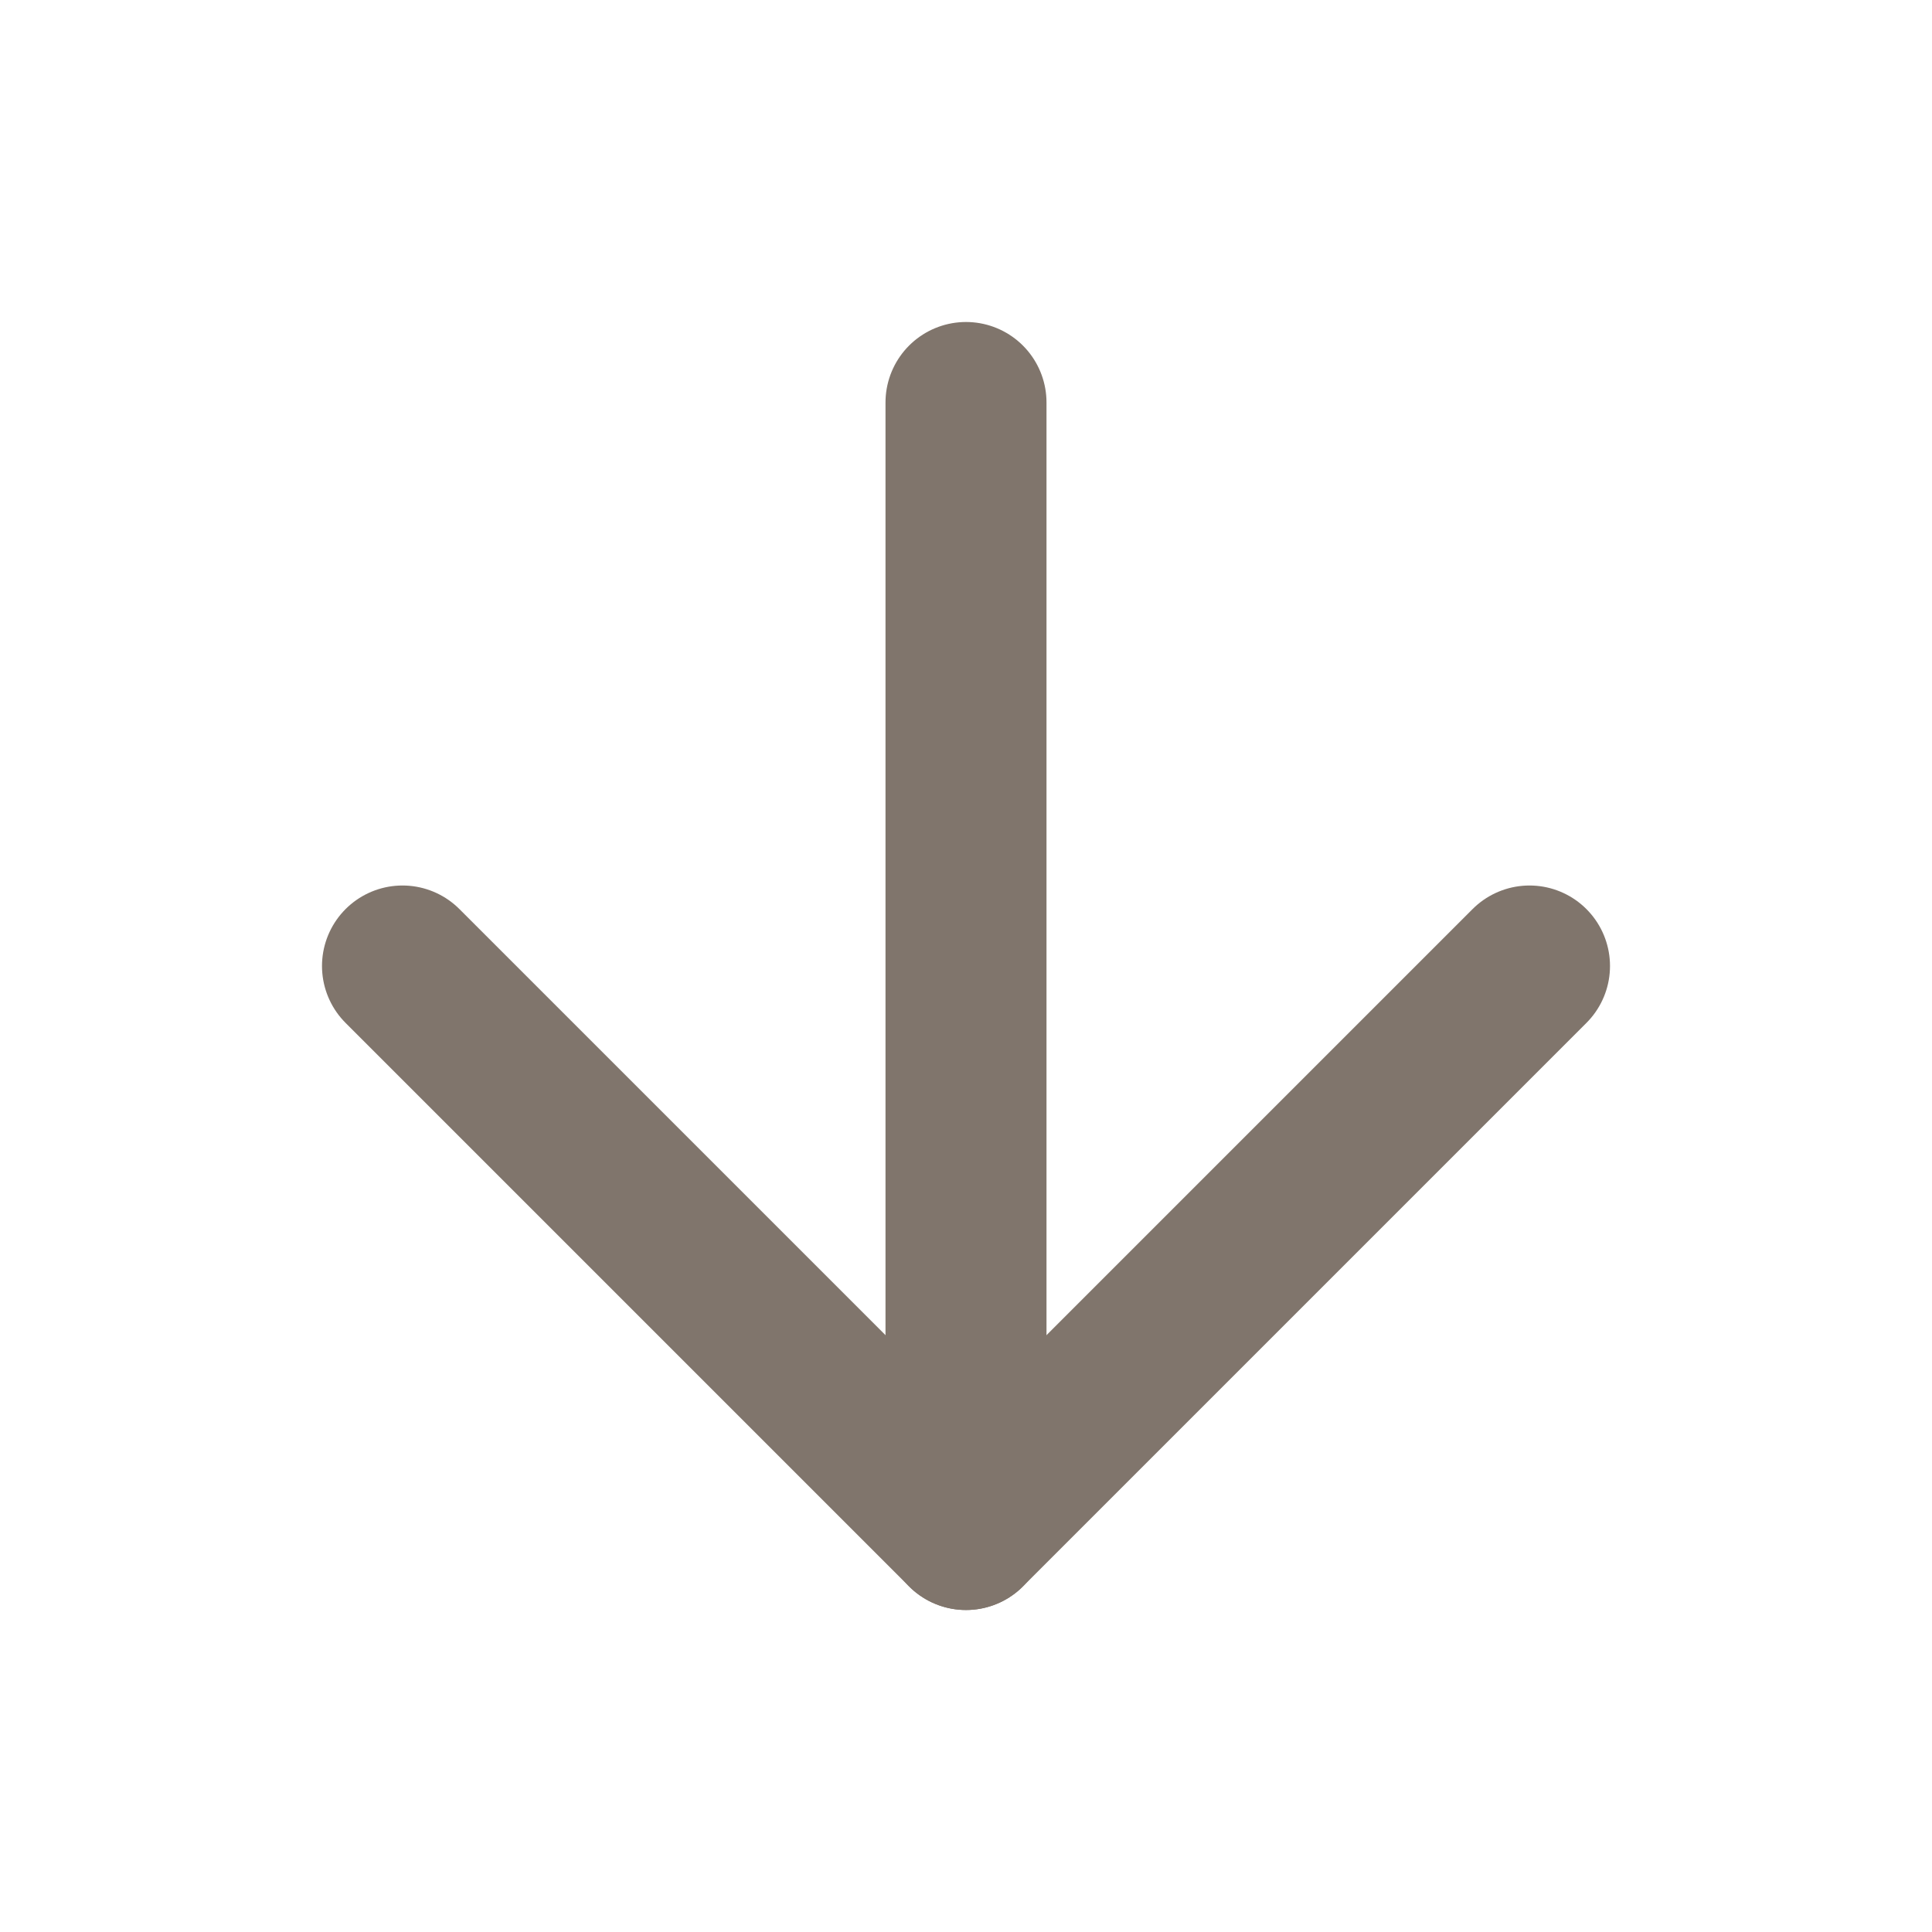
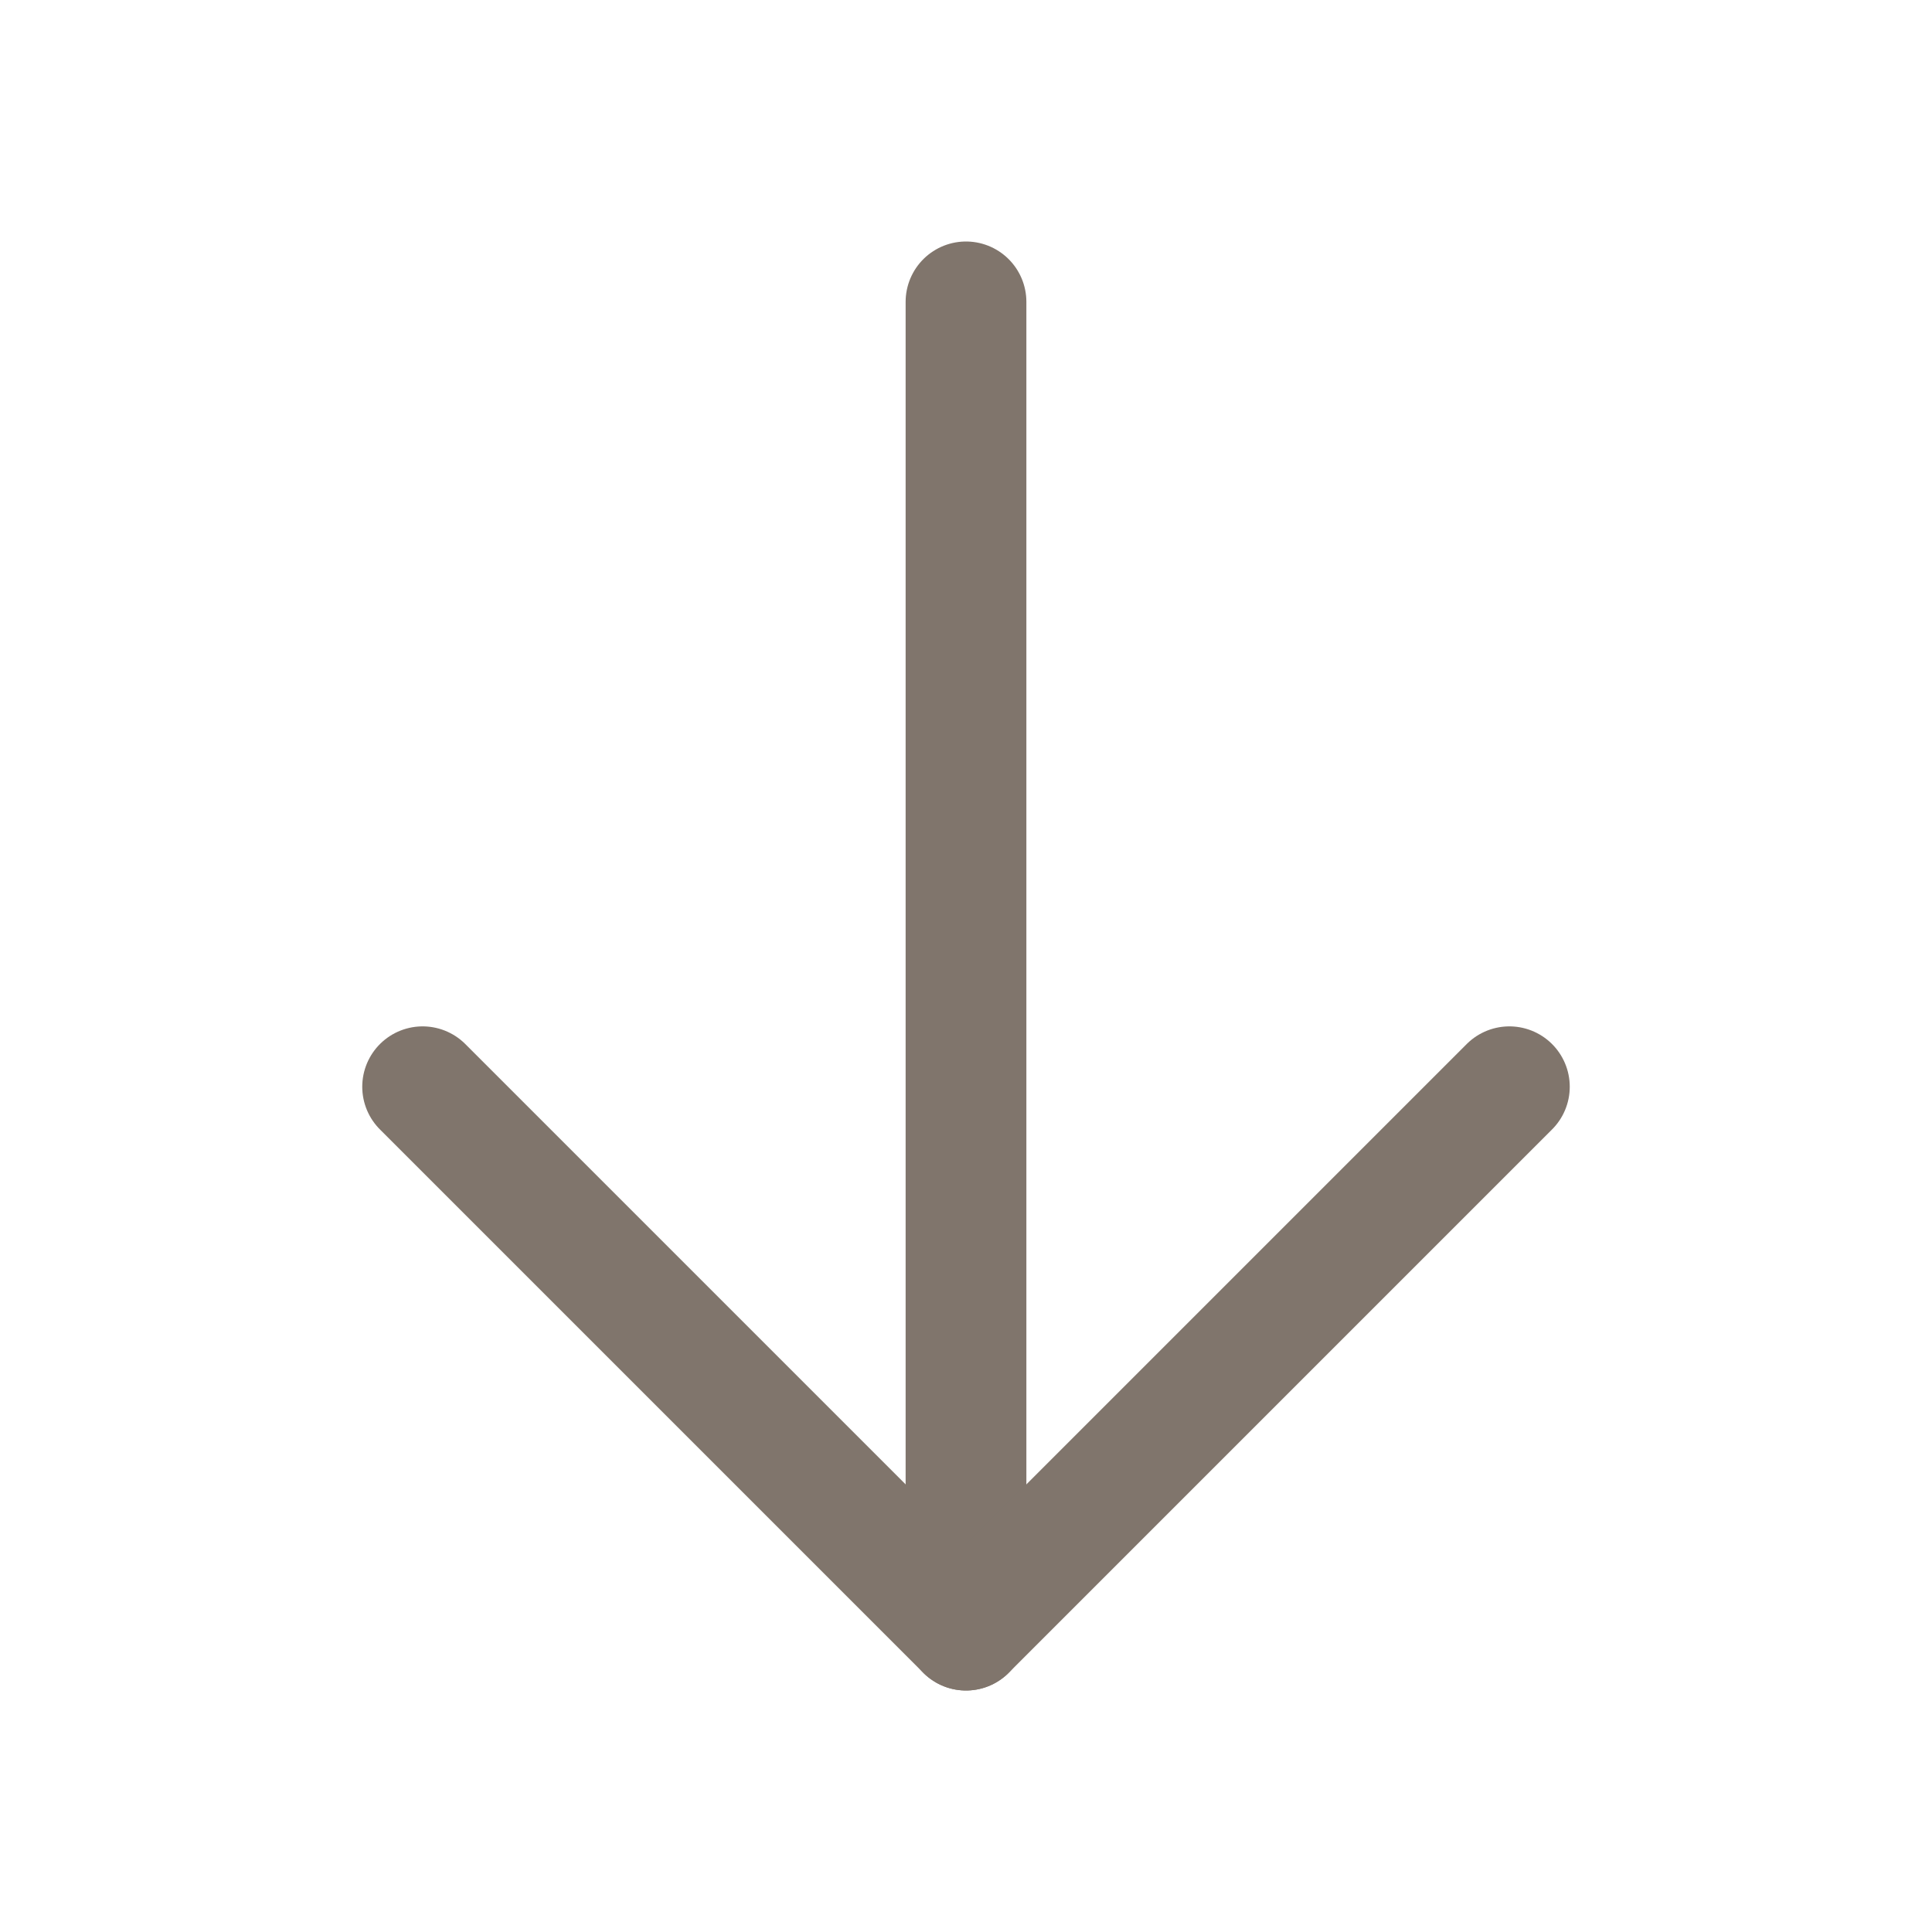
- <svg xmlns="http://www.w3.org/2000/svg" width="24" height="24" viewBox="0 0 24 24" fill="none">
-   <path d="M12 5V19" stroke="#80756C" stroke-width="2" stroke-linecap="round" stroke-linejoin="round" />
-   <path d="M19 12L12 19L5 12" stroke="#80756C" stroke-width="2" stroke-linecap="round" stroke-linejoin="round" />
+ <svg xmlns="http://www.w3.org/2000/svg" width="32" height="32" viewBox="0 0 32 32" fill="none">
+   <path d="M16 5V27" stroke="#80756C" stroke-width="2" stroke-linecap="round" stroke-linejoin="round" />
+   <path d="M7 18L16 27L25 18" stroke="#80756C" stroke-width="2" stroke-linecap="round" stroke-linejoin="round" />
</svg>
